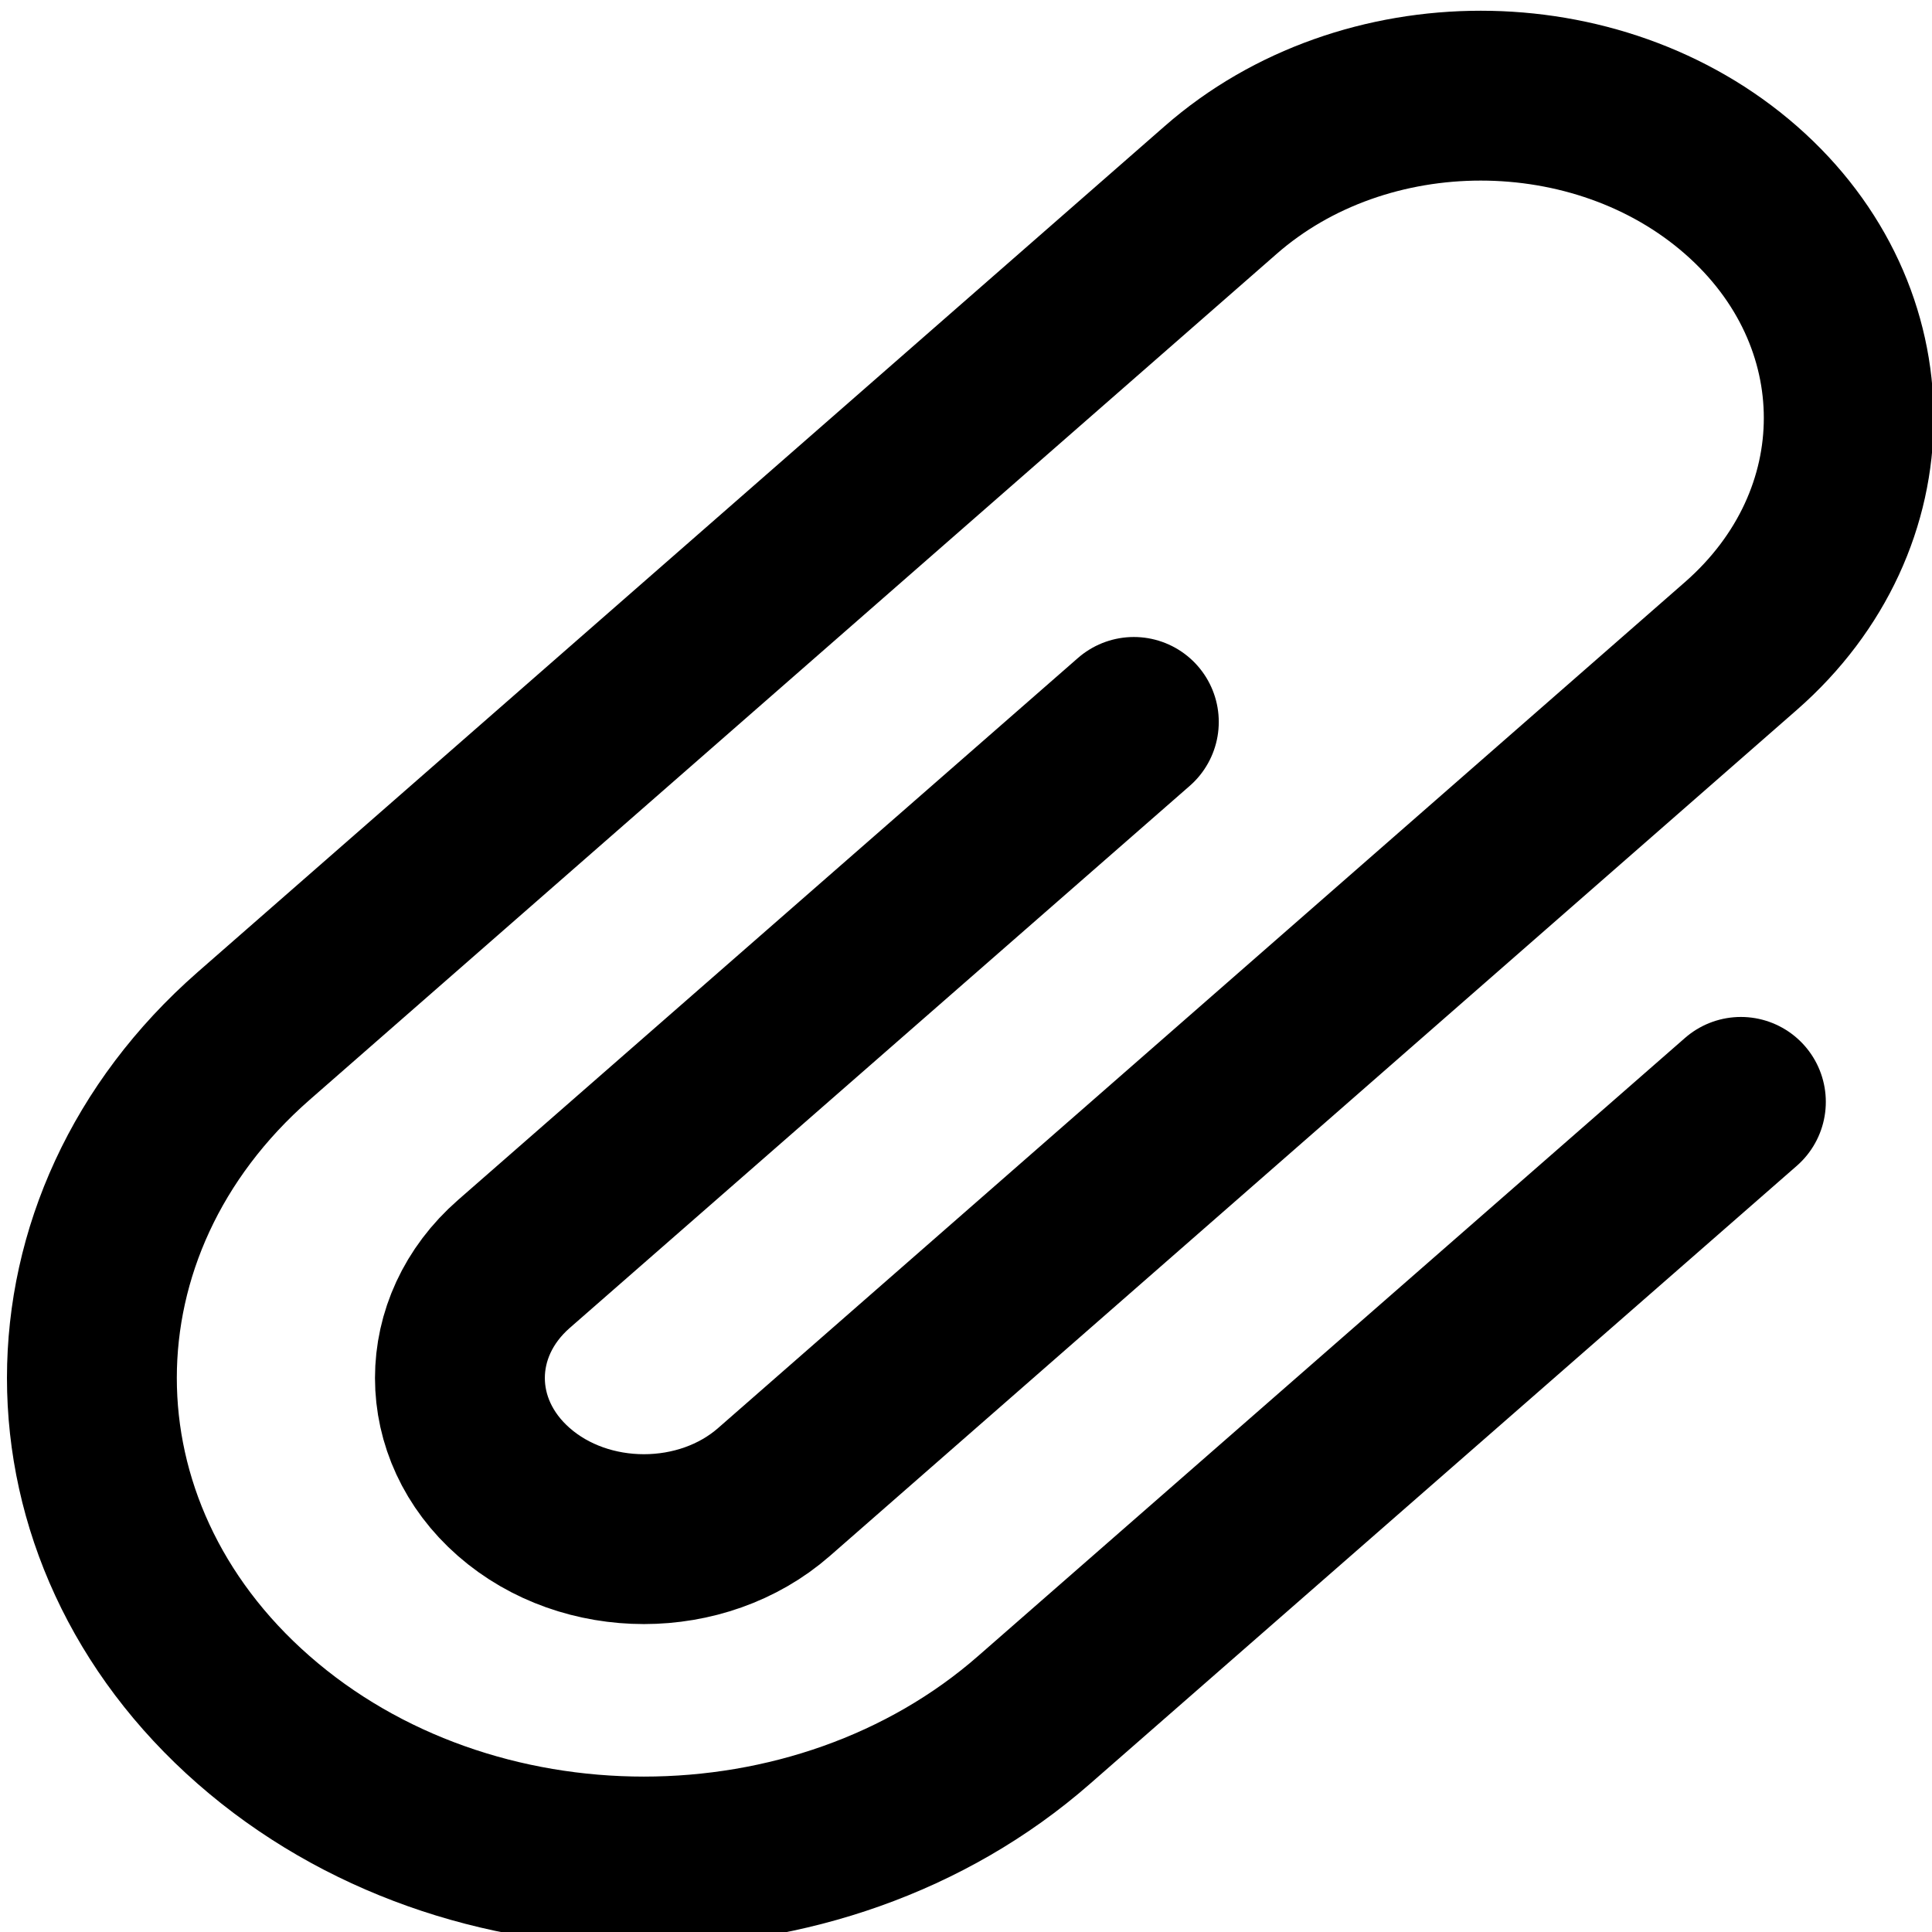
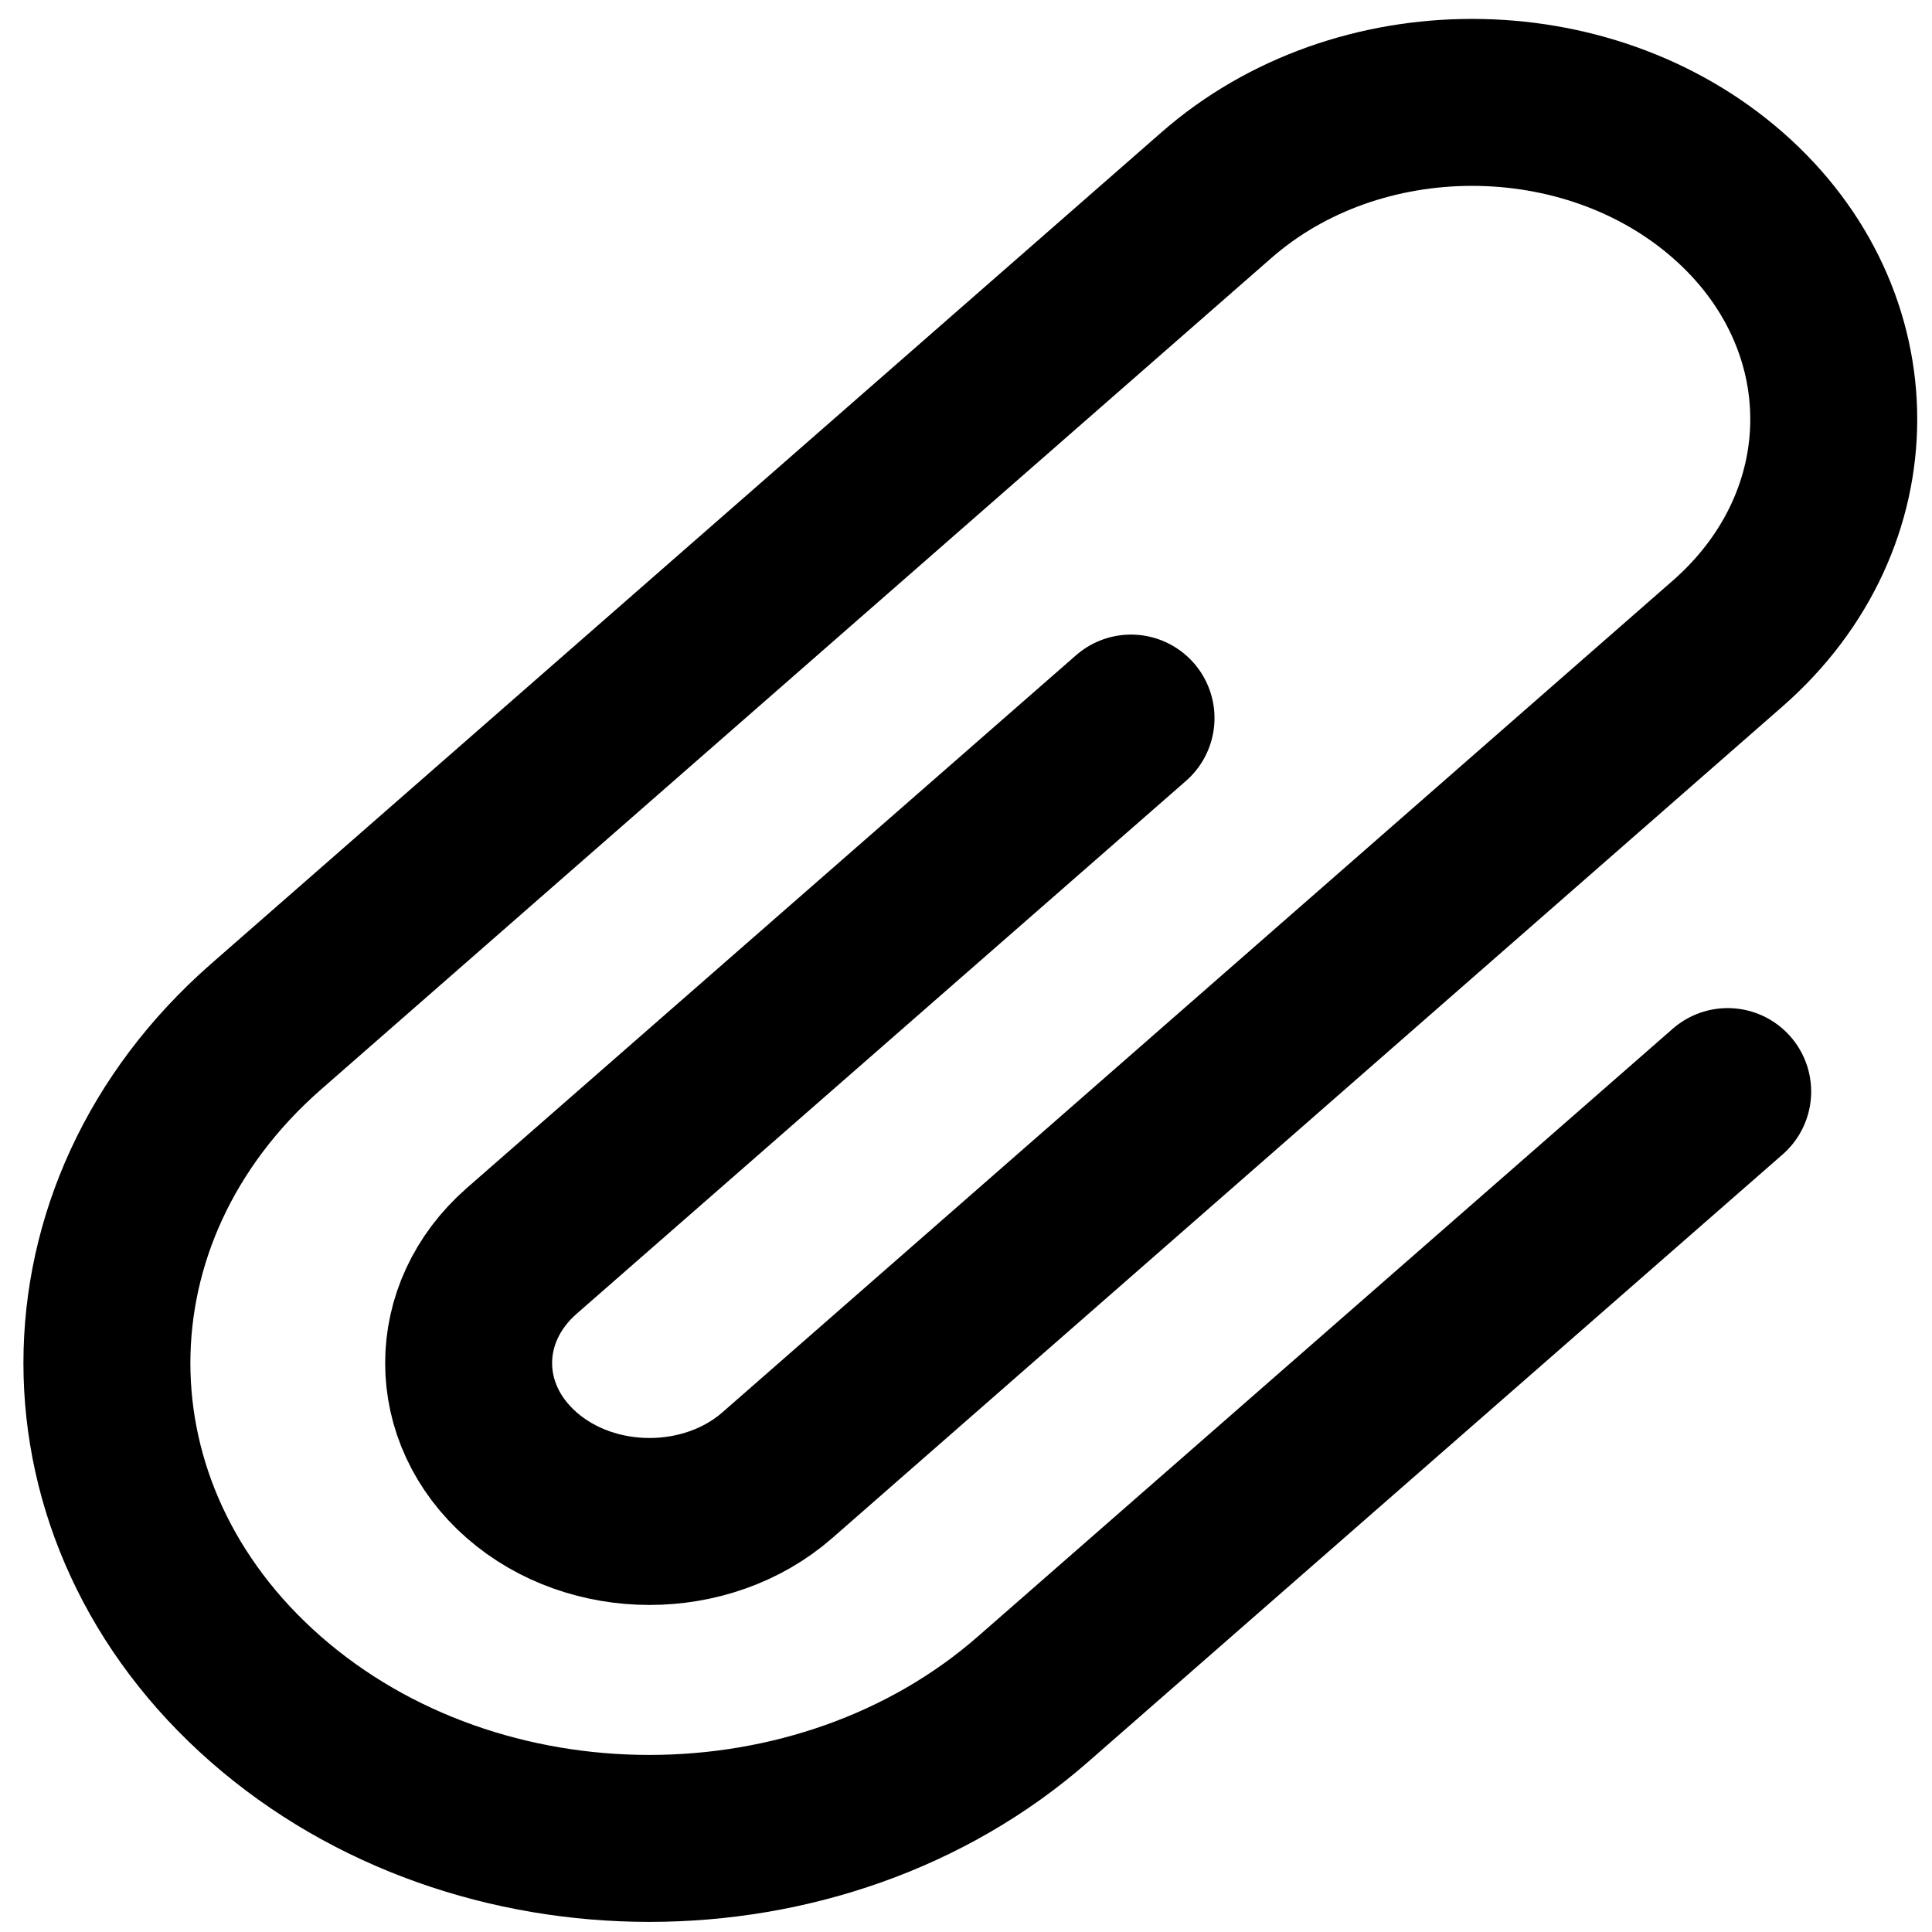
- <svg xmlns="http://www.w3.org/2000/svg" width="24" height="24" fill="none">
-   <path stroke="currentColor" stroke-linecap="round" stroke-linejoin="round" stroke-width="2.11" d="m14.085 8.968-7.702 6.734c-.893.782-.893 2.05 0 2.832.892.781 2.34.781 3.232 0l12.012-10.51c1.785-1.564 1.785-4.1 0-5.663s-4.68-1.564-6.464 0L3.15 12.87c-2.678 2.346-2.678 6.15 0 8.495 2.677 2.346 7.018 2.346 9.696 0l8.78-7.677" />
+ <svg xmlns="http://www.w3.org/2000/svg" viewBox="0 0 24 24" fill="none">
+   <path stroke="currentColor" stroke-linecap="round" stroke-linejoin="round" stroke-width="2.074" d="m14.05 8.92-7.57 6.62c-.878.77-.878 2.016 0 2.785.877.767 2.3.767 3.177 0L21.464 7.992c1.754-1.538 1.754-4.03 0-5.567s-4.6-1.538-6.354 0L3.302 12.756c-2.632 2.307-2.632 6.046 0 8.352 2.631 2.306 6.898 2.306 9.53 0l8.63-7.548" />
</svg>
